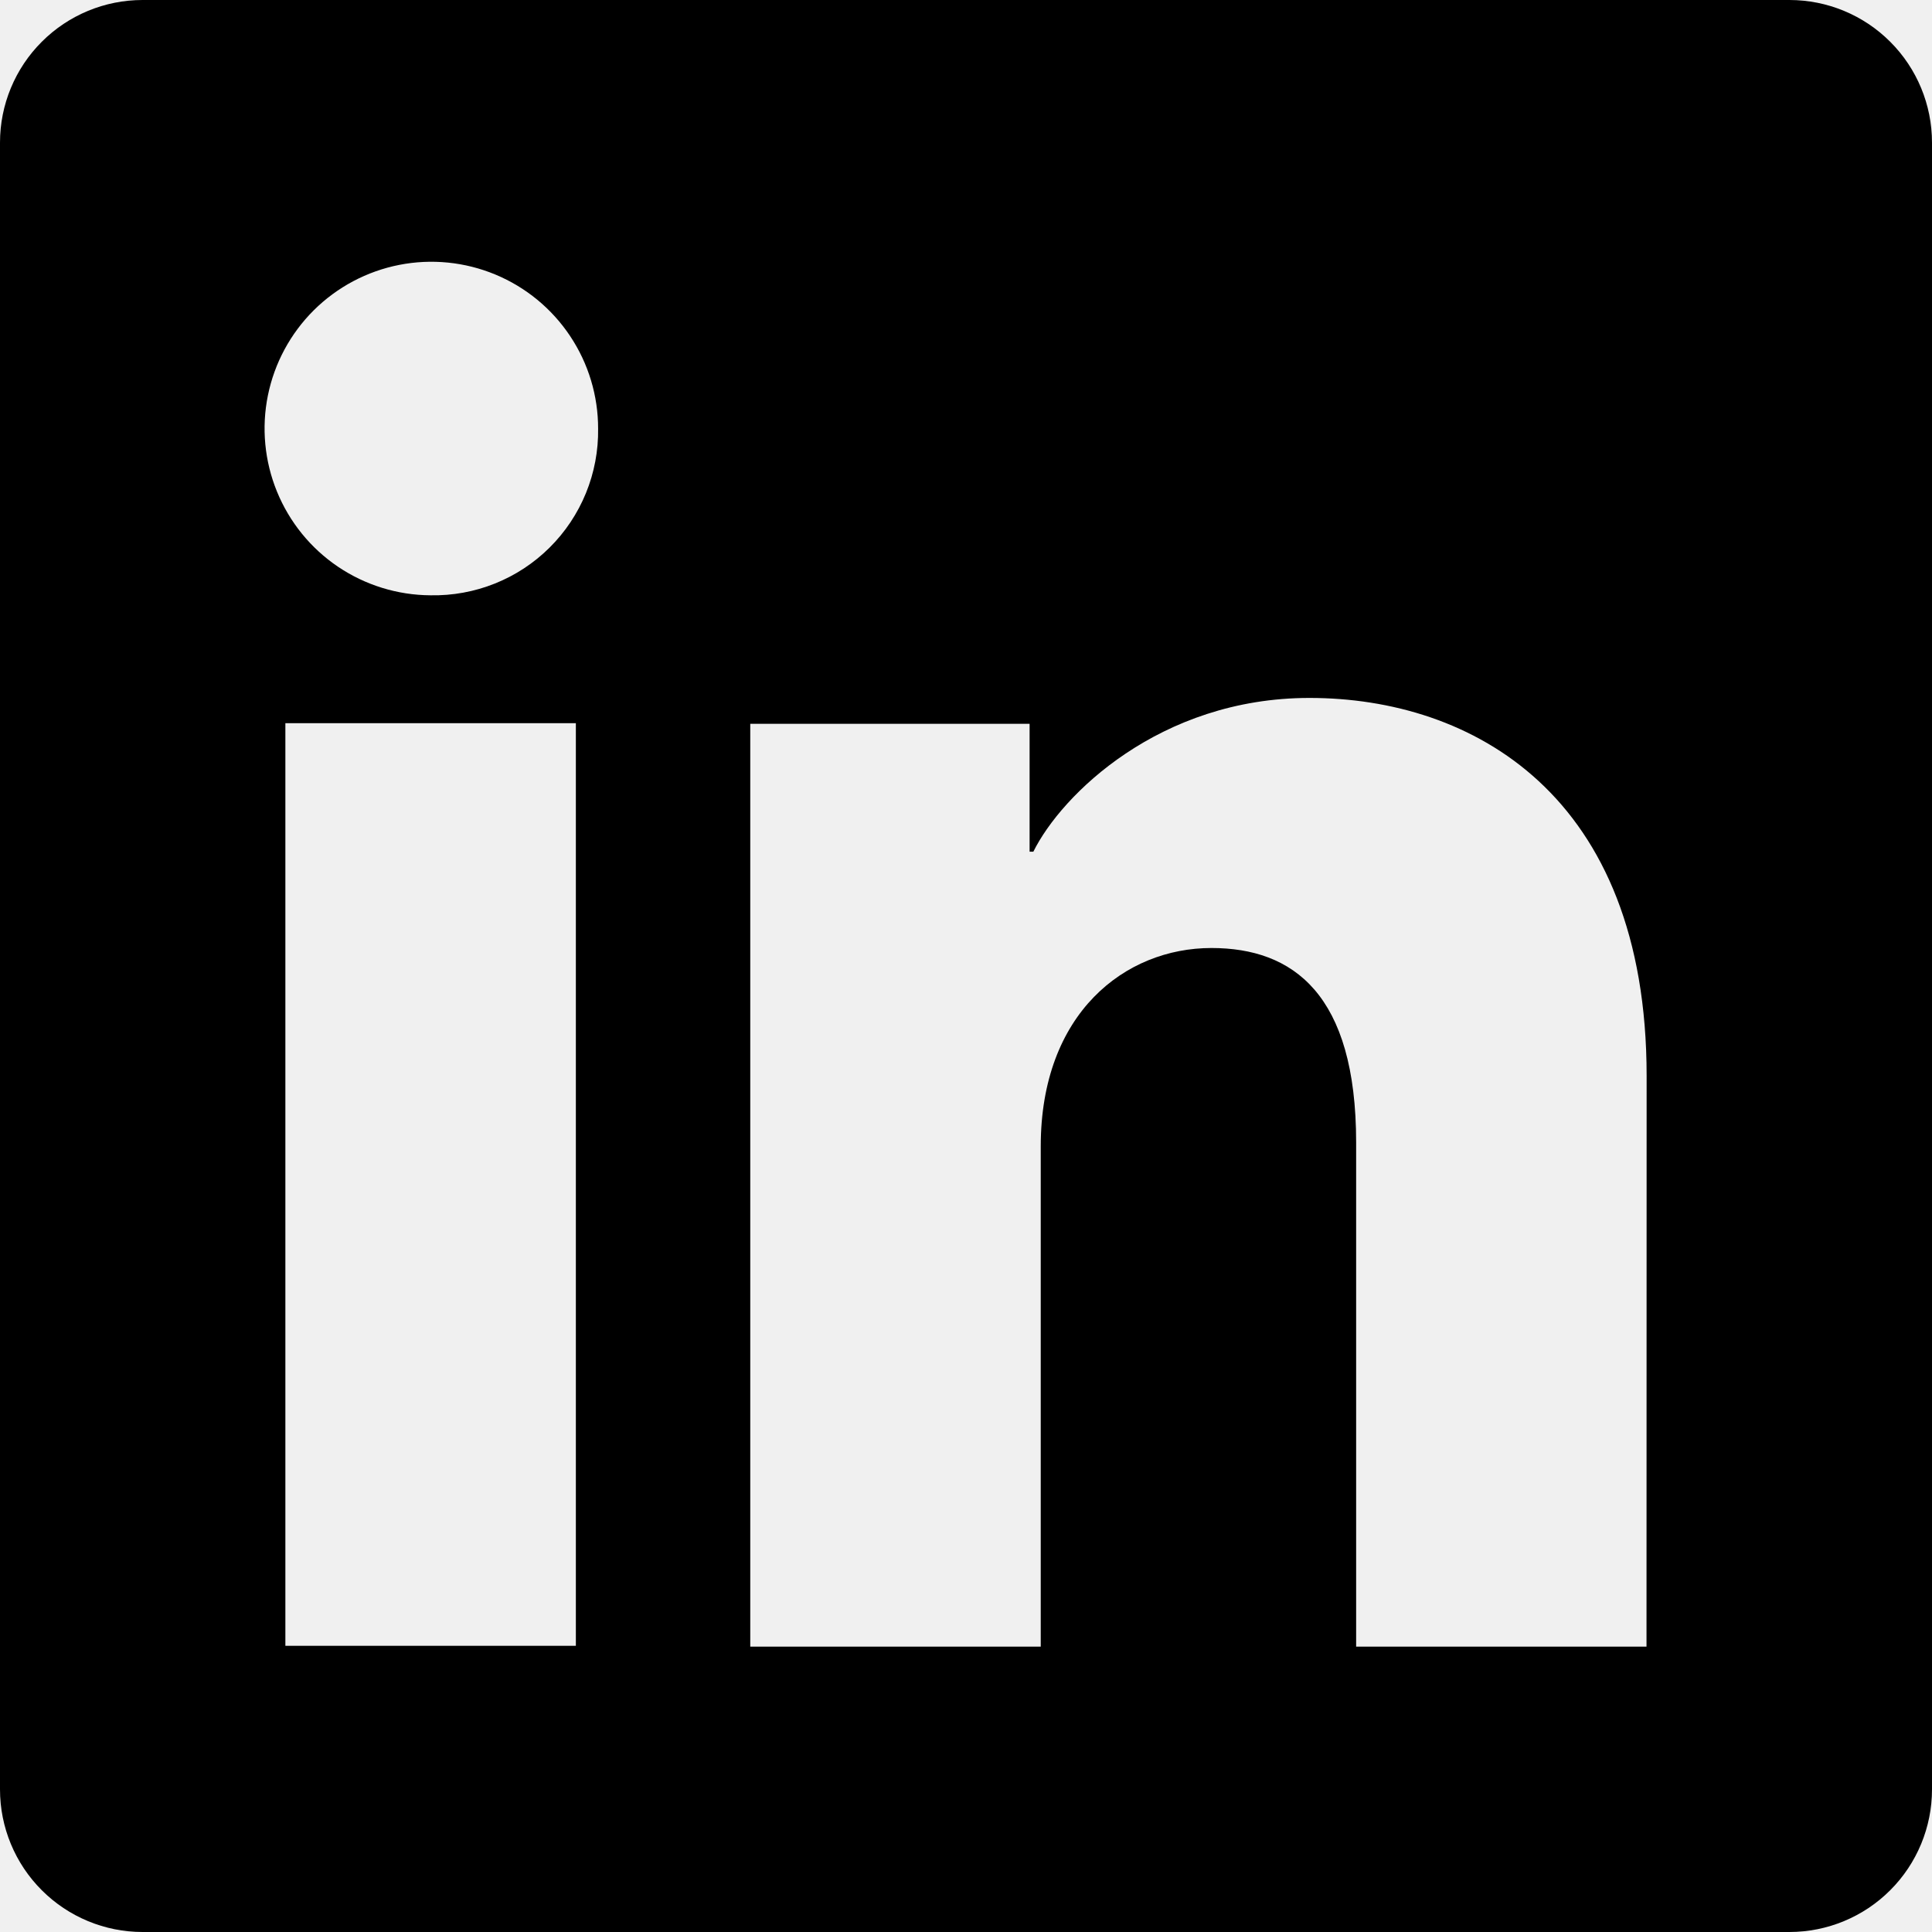
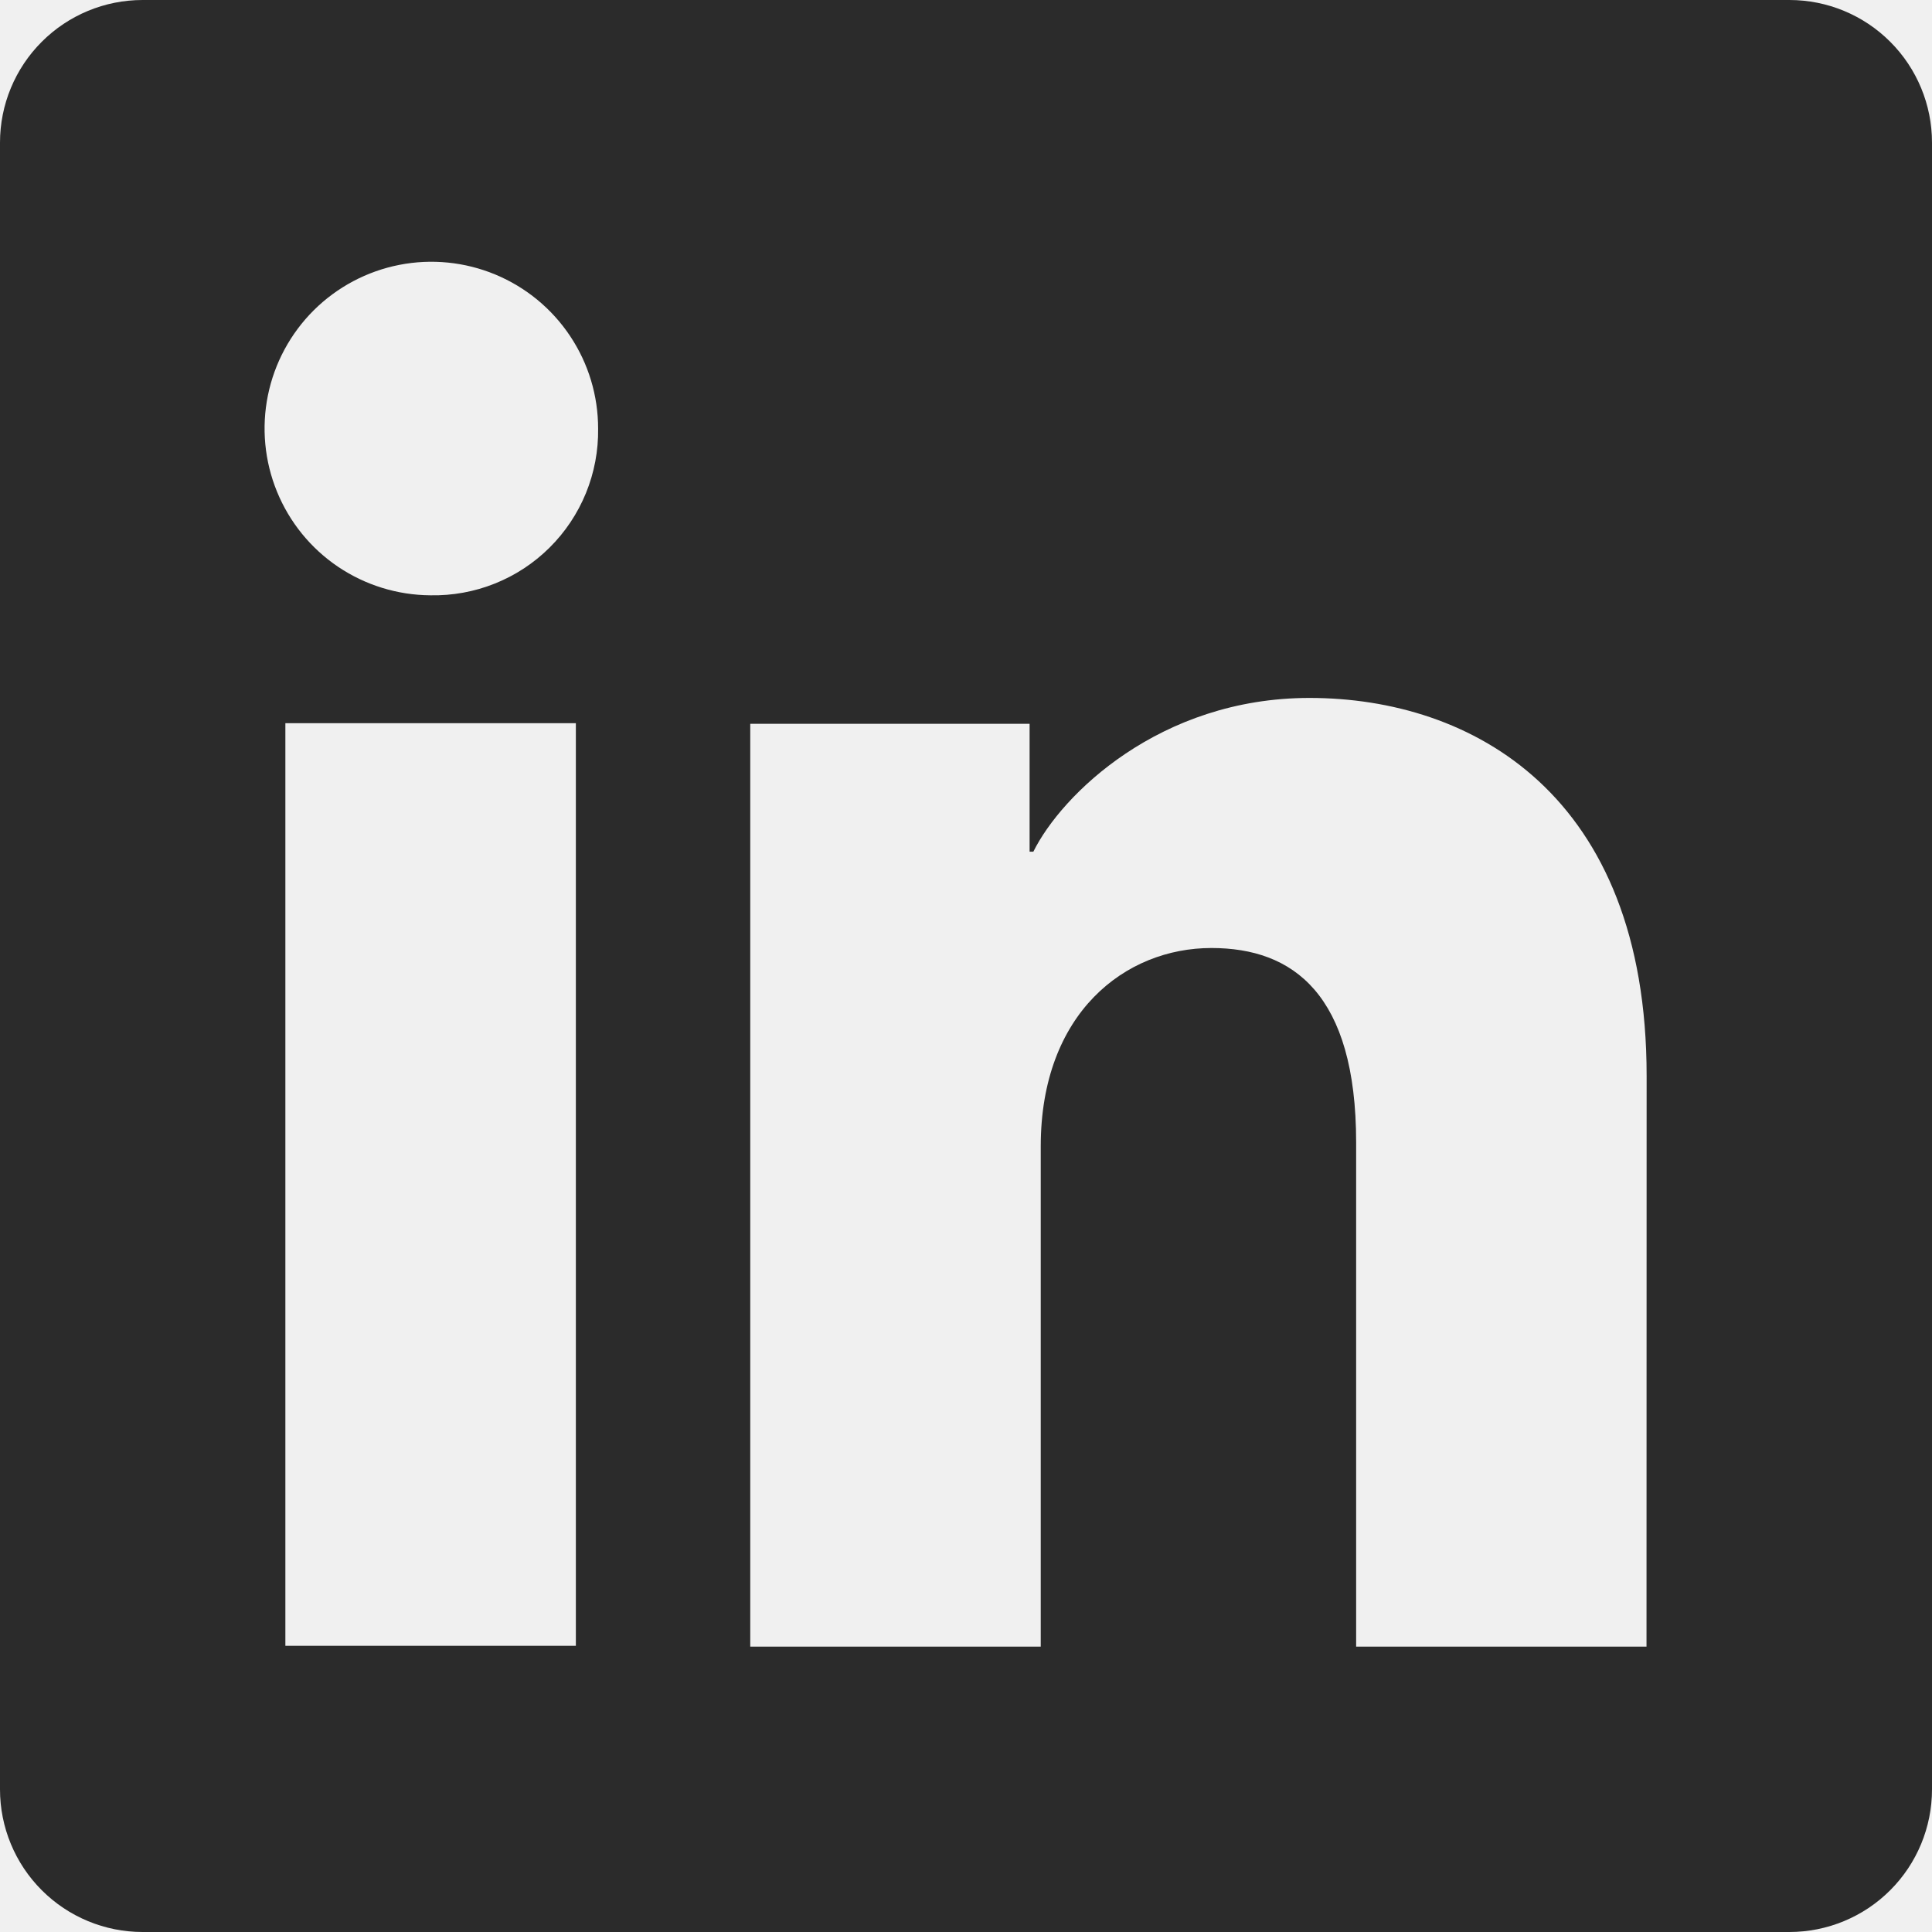
<svg xmlns="http://www.w3.org/2000/svg" width="48" height="48" viewBox="0 0 48 48" fill="none">
  <g clip-path="url(#clip0_17_32)">
-     <path d="M44.457 0H3.543C2.604 0 1.702 0.373 1.038 1.038C0.373 1.702 0 2.604 0 3.543V44.457C0 45.396 0.373 46.298 1.038 46.962C1.702 47.627 2.604 48 3.543 48H44.457C45.396 48 46.298 47.627 46.962 46.962C47.627 46.298 48 45.396 48 44.457V3.543C48 2.604 47.627 1.702 46.962 1.038C46.298 0.373 45.396 0 44.457 0ZM14.307 40.89H7.09V17.967H14.307V40.89ZM10.693 14.79C9.875 14.785 9.076 14.538 8.397 14.08C7.719 13.622 7.192 12.973 6.882 12.215C6.572 11.458 6.493 10.625 6.656 9.823C6.819 9.021 7.216 8.285 7.796 7.708C8.377 7.131 9.116 6.739 9.919 6.581C10.722 6.423 11.554 6.507 12.31 6.822C13.066 7.137 13.711 7.668 14.165 8.35C14.619 9.031 14.861 9.831 14.86 10.65C14.868 11.198 14.765 11.742 14.558 12.25C14.351 12.757 14.044 13.218 13.655 13.604C13.266 13.991 12.804 14.295 12.295 14.498C11.786 14.702 11.241 14.801 10.693 14.79ZM40.907 40.91H33.693V28.387C33.693 24.693 32.123 23.553 30.097 23.553C27.957 23.553 25.857 25.167 25.857 28.48V40.91H18.64V17.983H25.58V21.16H25.673C26.37 19.75 28.81 17.34 32.533 17.34C36.56 17.34 40.91 19.73 40.91 26.73L40.907 40.91Z" fill="black" />
+     <path d="M44.457 0H3.543C2.604 0 1.702 0.373 1.038 1.038C0.373 1.702 0 2.604 0 3.543V44.457C0 45.396 0.373 46.298 1.038 46.962C1.702 47.627 2.604 48 3.543 48H44.457C45.396 48 46.298 47.627 46.962 46.962C47.627 46.298 48 45.396 48 44.457V3.543C48 2.604 47.627 1.702 46.962 1.038C46.298 0.373 45.396 0 44.457 0ZM14.307 40.89H7.09V17.967H14.307V40.89ZM10.693 14.79C9.875 14.785 9.076 14.538 8.397 14.08C7.719 13.622 7.192 12.973 6.882 12.215C6.572 11.458 6.493 10.625 6.656 9.823C6.819 9.021 7.216 8.285 7.796 7.708C8.377 7.131 9.116 6.739 9.919 6.581C10.722 6.423 11.554 6.507 12.31 6.822C13.066 7.137 13.711 7.668 14.165 8.35C14.619 9.031 14.861 9.831 14.86 10.65C14.868 11.198 14.765 11.742 14.558 12.25C14.351 12.757 14.044 13.218 13.655 13.604C13.266 13.991 12.804 14.295 12.295 14.498C11.786 14.702 11.241 14.801 10.693 14.79ZM40.907 40.91H33.693V28.387C33.693 24.693 32.123 23.553 30.097 23.553C27.957 23.553 25.857 25.167 25.857 28.48V40.91H18.64V17.983H25.58V21.16H25.673C26.37 19.75 28.81 17.34 32.533 17.34C36.56 17.34 40.91 19.73 40.91 26.73L40.907 40.91Z" fill="#2B2B2B" />
  </g>
  <defs>
    <clipPath id="clip0_17_32">
      <rect width="48" height="48" fill="white" />
    </clipPath>
  </defs>
</svg>
